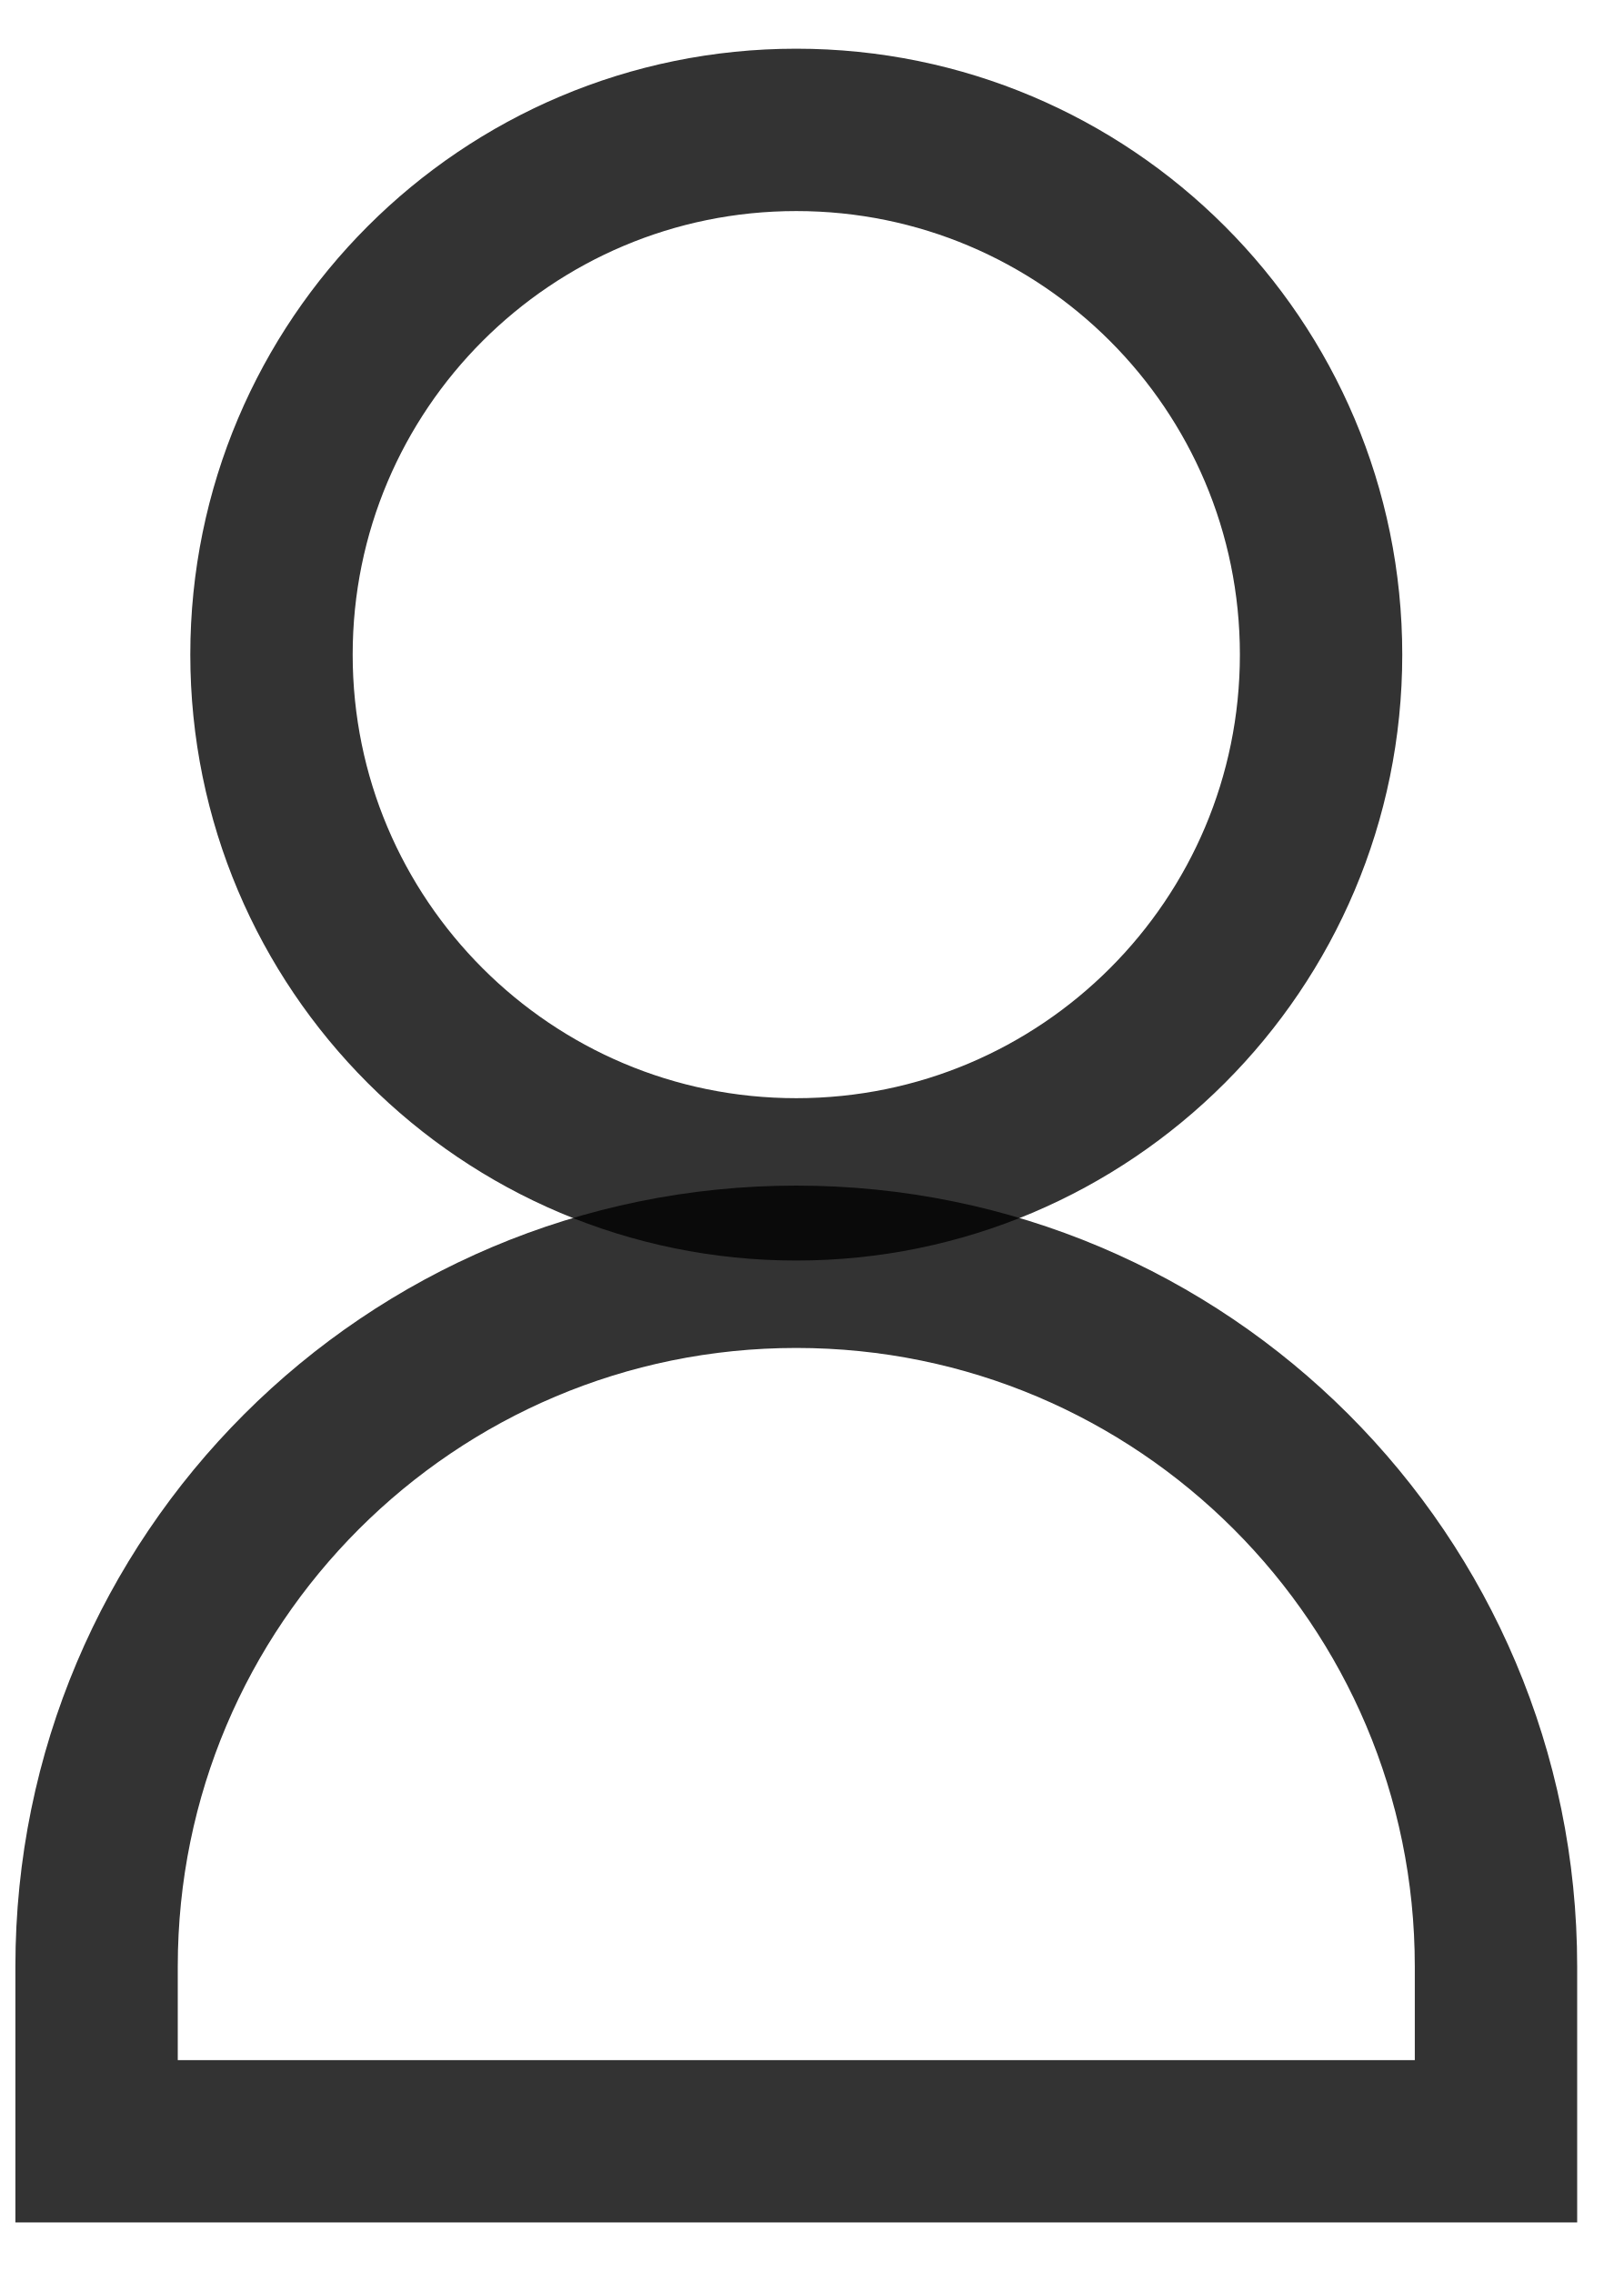
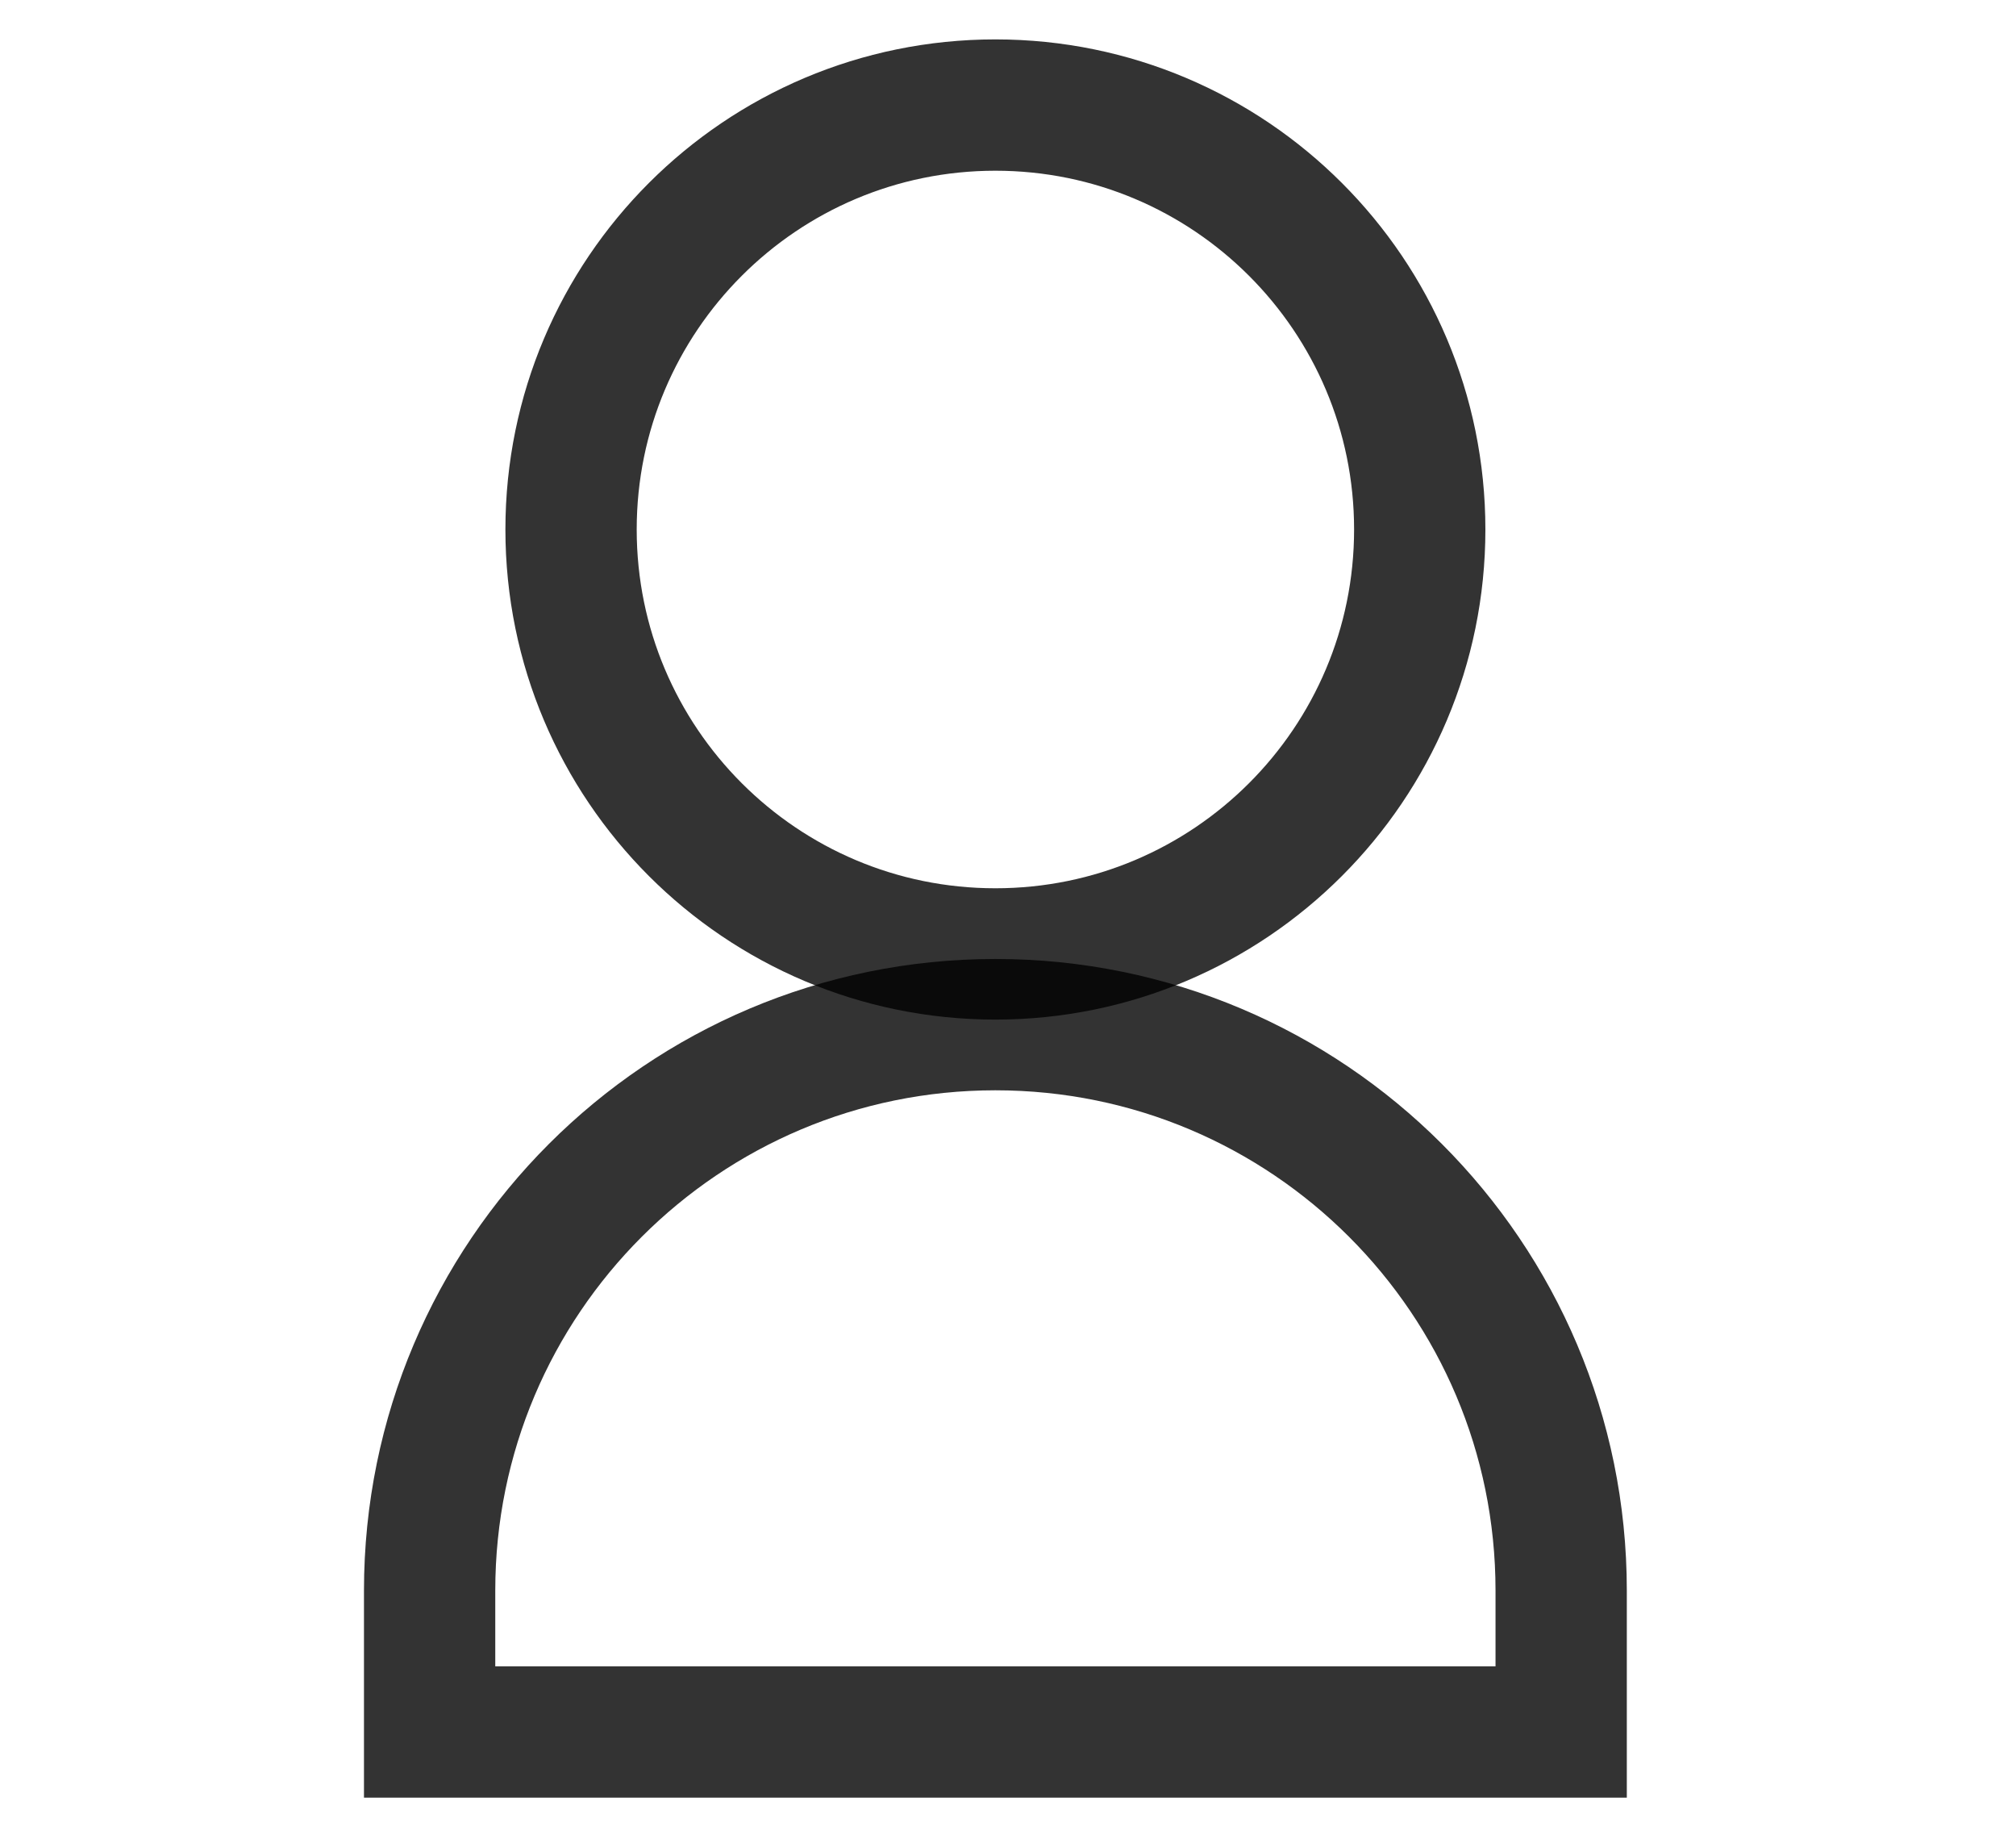
- <svg xmlns="http://www.w3.org/2000/svg" width="25" height="35" viewBox="0 0 25 35" fill="none">
+ <svg xmlns="http://www.w3.org/2000/svg" width="34" height="31" viewBox="0 0 25 35" fill="none">
  <path d="M12.26 19.506C6.31 19.506 1.487 24.329 1.487 30.279V32.972H23.033V30.279C23.033 24.329 18.21 19.506 12.26 19.506Z" stroke="black" stroke-opacity="0.8" stroke-width="2.5" />
  <ellipse cx="12.26" cy="10.08" rx="8.08" ry="8.08" stroke="black" stroke-opacity="0.8" stroke-width="2.5" stroke-linecap="square" />
</svg>
